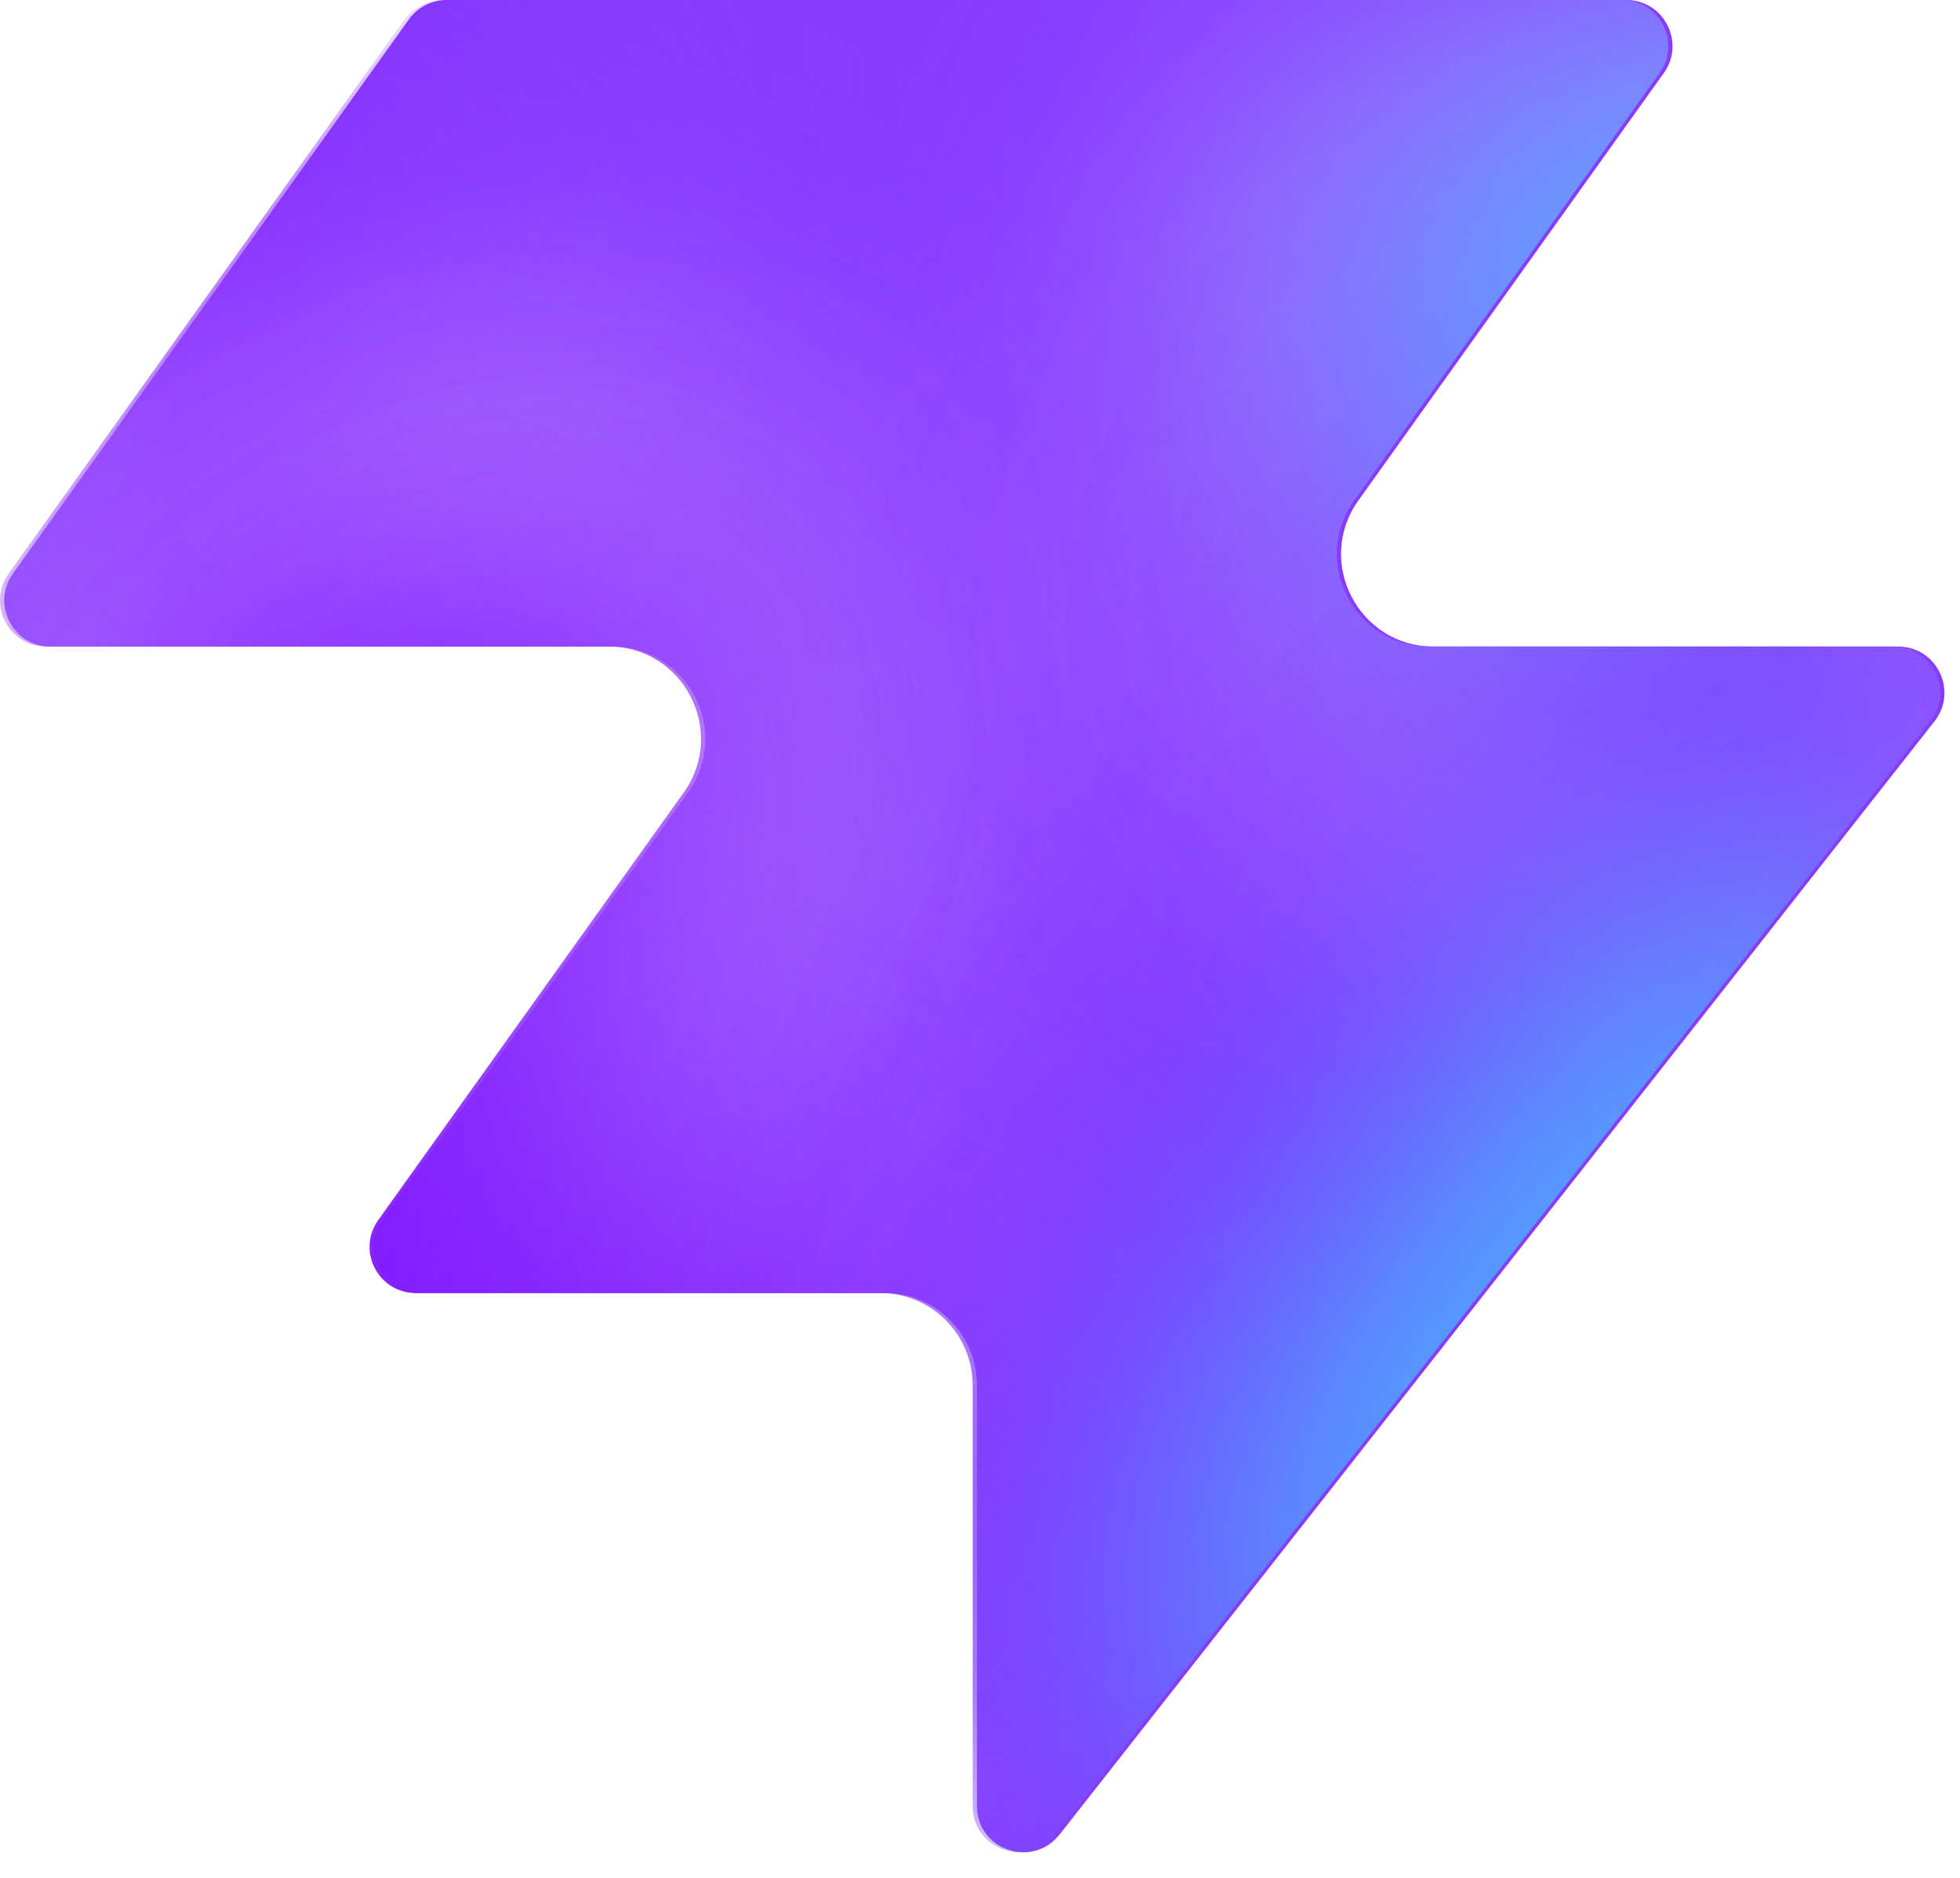
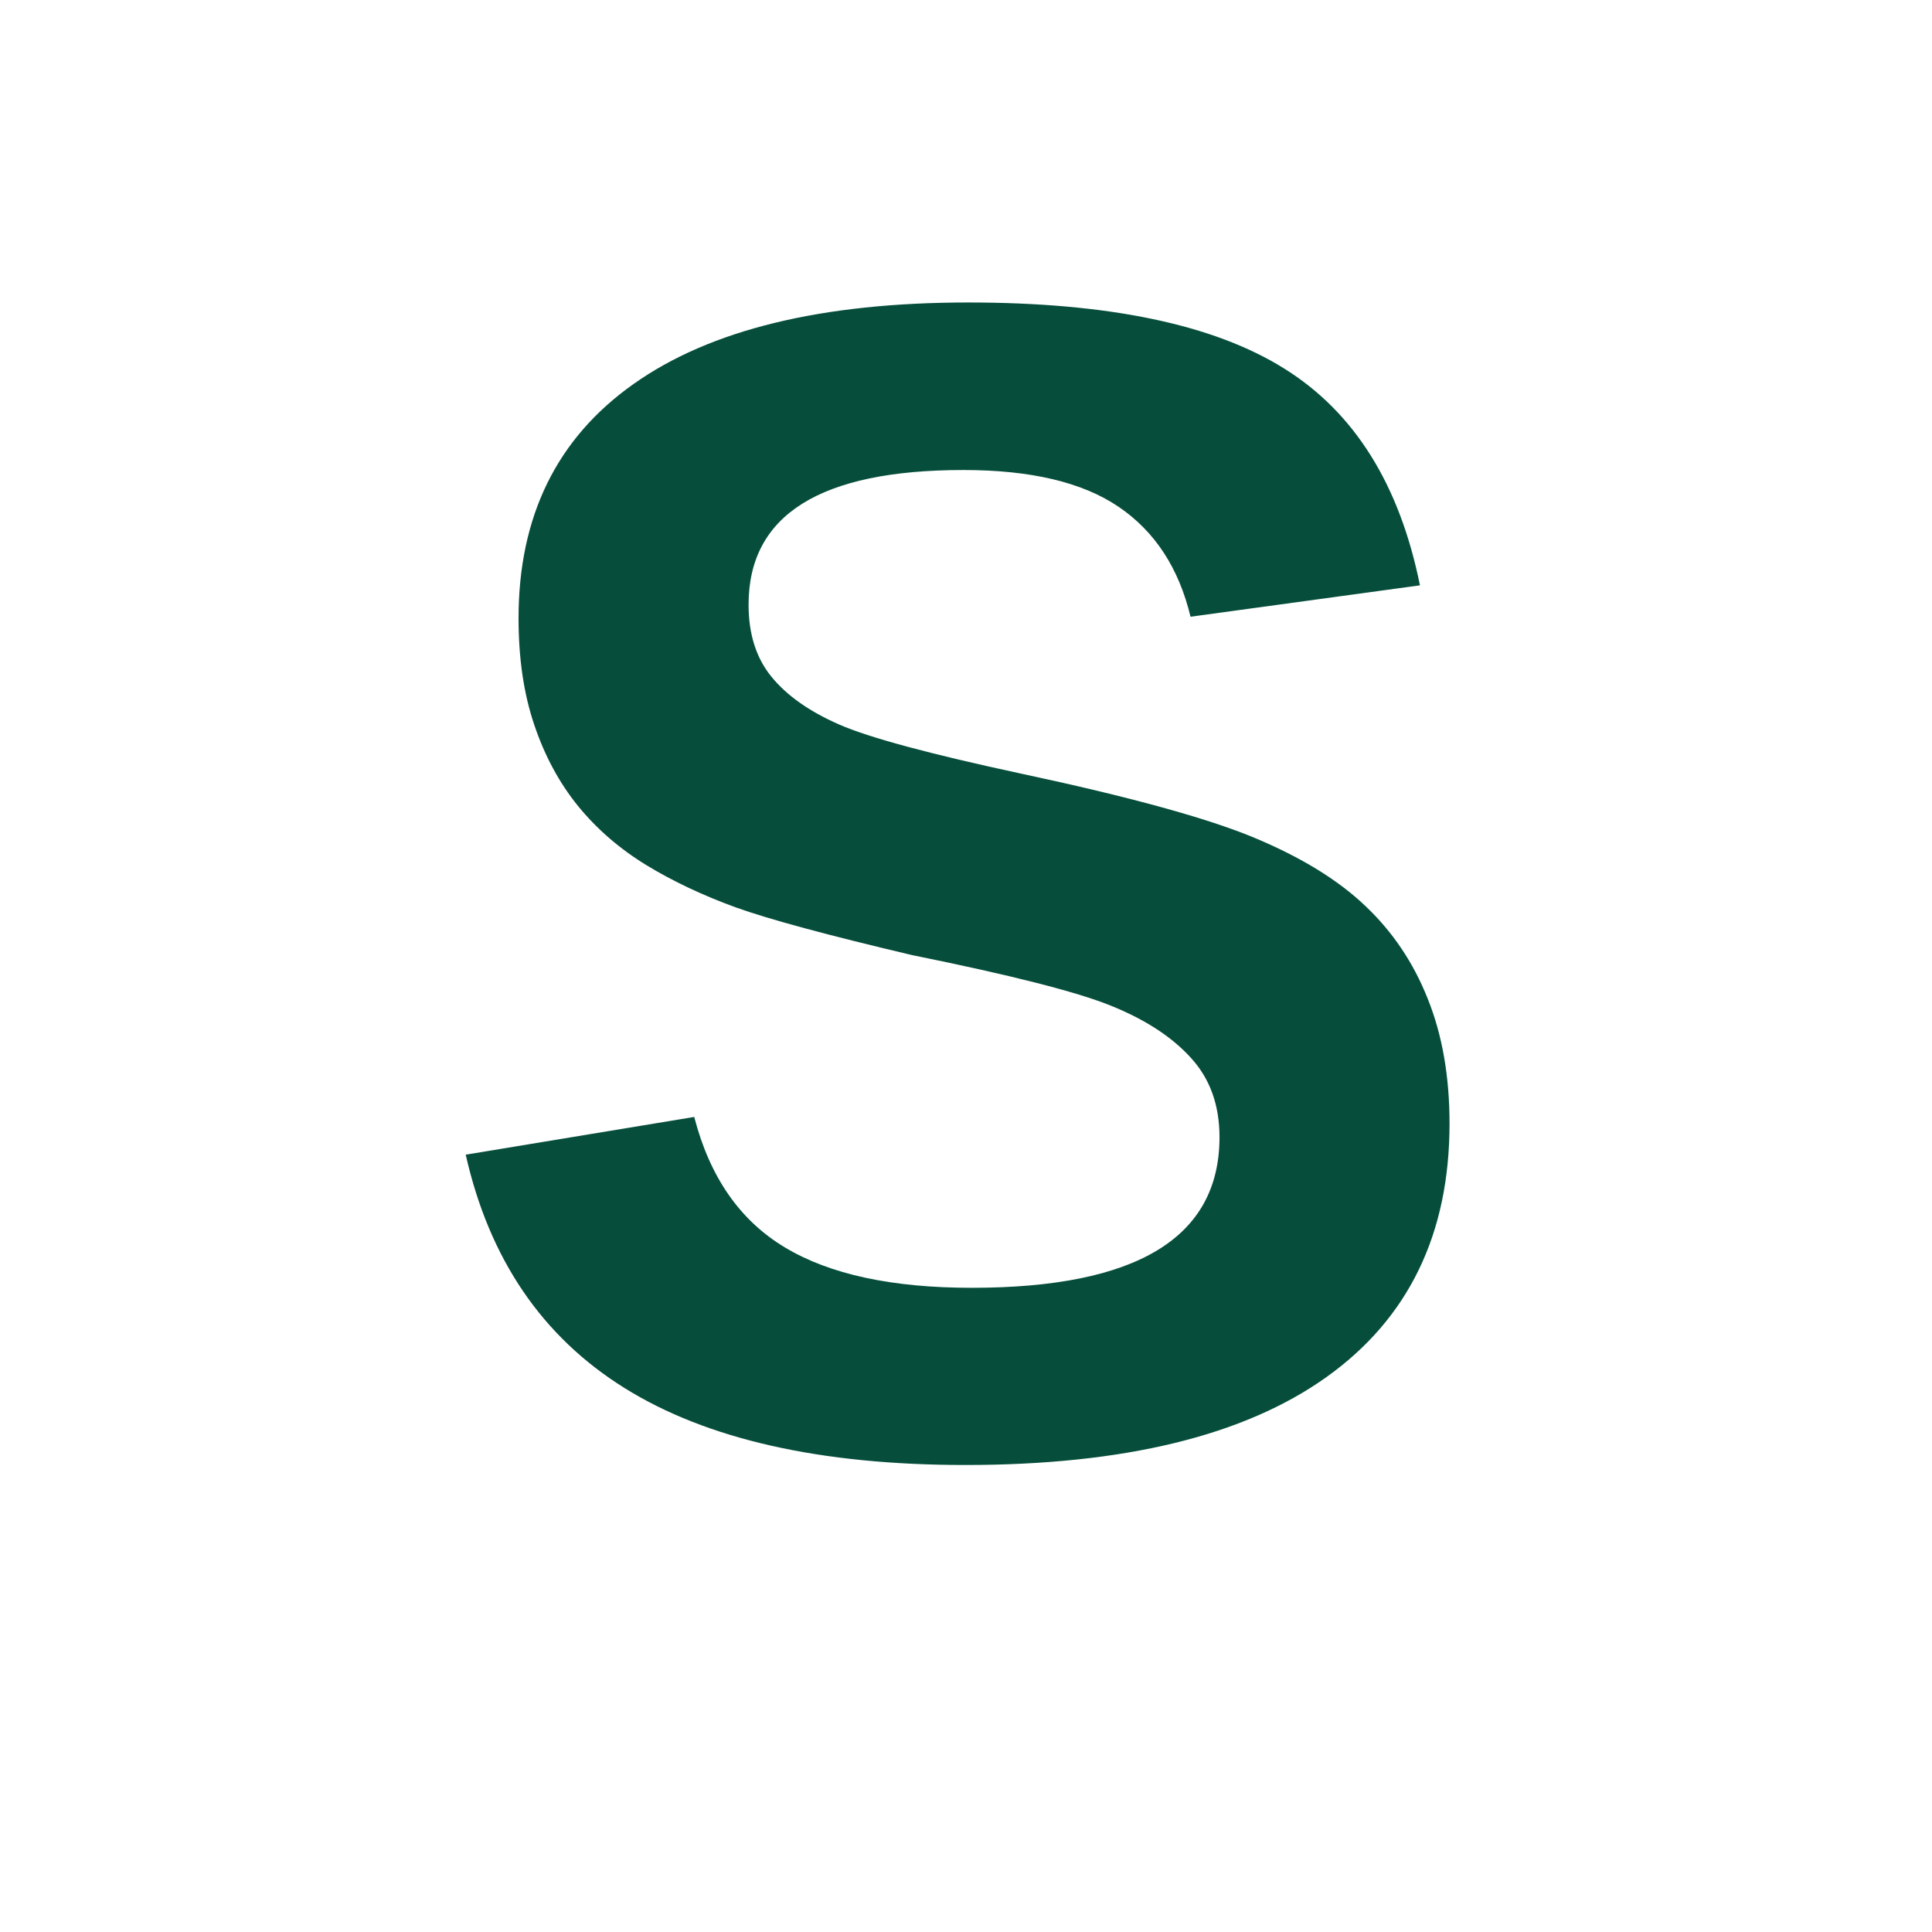
- <svg xmlns="http://www.w3.org/2000/svg" width="48" height="46" fill="none" viewBox="0 0 48 46">
-   <path fill="#863bff" d="M25.946 44.938c-.664.845-2.021.375-2.021-.698V33.937a2.26 2.26 0 0 0-2.262-2.262H10.287c-.92 0-1.456-1.04-.92-1.788l7.48-10.471c1.07-1.497 0-3.578-1.842-3.578H1.237c-.92 0-1.456-1.04-.92-1.788L10.013.474c.214-.297.556-.474.92-.474h28.894c.92 0 1.456 1.04.92 1.788l-7.48 10.471c-1.07 1.498 0 3.579 1.842 3.579h11.377c.943 0 1.473 1.088.89 1.83L25.947 44.94z" style="fill:#863bff;fill:color(display-p3 .525 .23 1);fill-opacity:1" />
-   <mask id="a" width="48" height="46" x="0" y="0" maskUnits="userSpaceOnUse" style="mask-type:alpha">
-     <path fill="#000" d="M25.842 44.938c-.664.844-2.021.375-2.021-.698V33.937a2.26 2.26 0 0 0-2.262-2.262H10.183c-.92 0-1.456-1.04-.92-1.788l7.48-10.471c1.07-1.498 0-3.579-1.842-3.579H1.133c-.92 0-1.456-1.04-.92-1.787L9.91.473c.214-.297.556-.474.92-.474h28.894c.92 0 1.456 1.04.92 1.788l-7.48 10.471c-1.07 1.498 0 3.578 1.842 3.578h11.377c.943 0 1.473 1.088.89 1.832L25.843 44.94z" style="fill:#000;fill-opacity:1" />
-   </mask>
-   <g mask="url(#a)">
-     <g filter="url(#b)">
-       <ellipse cx="5.508" cy="14.704" fill="#ede6ff" rx="5.508" ry="14.704" style="fill:#ede6ff;fill:color(display-p3 .927 .903 1);fill-opacity:1" transform="matrix(.00324 1 1 -.00324 -4.47 31.516)" />
-     </g>
-     <g filter="url(#c)">
-       <ellipse cx="10.399" cy="29.851" fill="#ede6ff" rx="10.399" ry="29.851" style="fill:#ede6ff;fill:color(display-p3 .927 .903 1);fill-opacity:1" transform="matrix(.00324 1 1 -.00324 -39.328 7.883)" />
-     </g>
-     <g filter="url(#d)">
-       <ellipse cx="5.508" cy="30.487" fill="#7e14ff" rx="5.508" ry="30.487" style="fill:#7e14ff;fill:color(display-p3 .492 .077 1);fill-opacity:1" transform="rotate(89.814 -25.913 -14.639)scale(1 -1)" />
-     </g>
-     <g filter="url(#e)">
-       <ellipse cx="5.508" cy="30.599" fill="#7e14ff" rx="5.508" ry="30.599" style="fill:#7e14ff;fill:color(display-p3 .492 .077 1);fill-opacity:1" transform="rotate(89.814 -32.644 -3.334)scale(1 -1)" />
-     </g>
-     <g filter="url(#f)">
-       <ellipse cx="5.508" cy="30.599" fill="#7e14ff" rx="5.508" ry="30.599" style="fill:#7e14ff;fill:color(display-p3 .492 .077 1);fill-opacity:1" transform="matrix(.00324 1 1 -.00324 -34.34 30.47)" />
-     </g>
-     <g filter="url(#g)">
-       <ellipse cx="14.072" cy="22.078" fill="#ede6ff" rx="14.072" ry="22.078" style="fill:#ede6ff;fill:color(display-p3 .927 .903 1);fill-opacity:1" transform="rotate(93.35 24.506 48.493)scale(-1 1)" />
-     </g>
-     <g filter="url(#h)">
-       <ellipse cx="3.47" cy="21.501" fill="#7e14ff" rx="3.47" ry="21.501" style="fill:#7e14ff;fill:color(display-p3 .492 .077 1);fill-opacity:1" transform="rotate(89.009 28.708 47.59)scale(-1 1)" />
-     </g>
-     <g filter="url(#i)">
-       <ellipse cx="3.47" cy="21.501" fill="#7e14ff" rx="3.47" ry="21.501" style="fill:#7e14ff;fill:color(display-p3 .492 .077 1);fill-opacity:1" transform="rotate(89.009 28.708 47.59)scale(-1 1)" />
-     </g>
-     <g filter="url(#j)">
-       <ellipse cx=".387" cy="8.972" fill="#7e14ff" rx="4.407" ry="29.108" style="fill:#7e14ff;fill:color(display-p3 .492 .077 1);fill-opacity:1" transform="rotate(39.51 .387 8.972)" />
-     </g>
-     <g filter="url(#k)">
-       <ellipse cx="47.523" cy="-6.092" fill="#7e14ff" rx="4.407" ry="29.108" style="fill:#7e14ff;fill:color(display-p3 .492 .077 1);fill-opacity:1" transform="rotate(37.892 47.523 -6.092)" />
-     </g>
-     <g filter="url(#l)">
-       <ellipse cx="41.412" cy="6.333" fill="#47bfff" rx="5.971" ry="9.665" style="fill:#47bfff;fill:color(display-p3 .28 .748 1);fill-opacity:1" transform="rotate(37.892 41.412 6.333)" />
-     </g>
-     <g filter="url(#m)">
-       <ellipse cx="-1.879" cy="38.332" fill="#7e14ff" rx="4.407" ry="29.108" style="fill:#7e14ff;fill:color(display-p3 .492 .077 1);fill-opacity:1" transform="rotate(37.892 -1.88 38.332)" />
-     </g>
-     <g filter="url(#n)">
-       <ellipse cx="-1.879" cy="38.332" fill="#7e14ff" rx="4.407" ry="29.108" style="fill:#7e14ff;fill:color(display-p3 .492 .077 1);fill-opacity:1" transform="rotate(37.892 -1.88 38.332)" />
-     </g>
-     <g filter="url(#o)">
-       <ellipse cx="35.651" cy="29.907" fill="#7e14ff" rx="4.407" ry="29.108" style="fill:#7e14ff;fill:color(display-p3 .492 .077 1);fill-opacity:1" transform="rotate(37.892 35.651 29.907)" />
-     </g>
-     <g filter="url(#p)">
-       <ellipse cx="38.418" cy="32.4" fill="#47bfff" rx="5.971" ry="15.297" style="fill:#47bfff;fill:color(display-p3 .28 .748 1);fill-opacity:1" transform="rotate(37.892 38.418 32.4)" />
-     </g>
-   </g>
-   <defs>
-     <filter id="b" width="60.045" height="41.654" x="-19.77" y="16.149" color-interpolation-filters="sRGB" filterUnits="userSpaceOnUse">
-       <feFlood flood-opacity="0" result="BackgroundImageFix" />
-       <feBlend in="SourceGraphic" in2="BackgroundImageFix" result="shape" />
-       <feGaussianBlur result="effect1_foregroundBlur_2002_17158" stdDeviation="7.659" />
-     </filter>
-     <filter id="c" width="90.34" height="51.437" x="-54.613" y="-7.533" color-interpolation-filters="sRGB" filterUnits="userSpaceOnUse">
-       <feFlood flood-opacity="0" result="BackgroundImageFix" />
-       <feBlend in="SourceGraphic" in2="BackgroundImageFix" result="shape" />
-       <feGaussianBlur result="effect1_foregroundBlur_2002_17158" stdDeviation="7.659" />
-     </filter>
-     <filter id="d" width="79.355" height="29.4" x="-49.64" y="2.03" color-interpolation-filters="sRGB" filterUnits="userSpaceOnUse">
-       <feFlood flood-opacity="0" result="BackgroundImageFix" />
-       <feBlend in="SourceGraphic" in2="BackgroundImageFix" result="shape" />
-       <feGaussianBlur result="effect1_foregroundBlur_2002_17158" stdDeviation="4.596" />
-     </filter>
-     <filter id="e" width="79.579" height="29.4" x="-45.045" y="20.029" color-interpolation-filters="sRGB" filterUnits="userSpaceOnUse">
-       <feFlood flood-opacity="0" result="BackgroundImageFix" />
-       <feBlend in="SourceGraphic" in2="BackgroundImageFix" result="shape" />
-       <feGaussianBlur result="effect1_foregroundBlur_2002_17158" stdDeviation="4.596" />
-     </filter>
-     <filter id="f" width="79.579" height="29.4" x="-43.513" y="21.178" color-interpolation-filters="sRGB" filterUnits="userSpaceOnUse">
-       <feFlood flood-opacity="0" result="BackgroundImageFix" />
-       <feBlend in="SourceGraphic" in2="BackgroundImageFix" result="shape" />
-       <feGaussianBlur result="effect1_foregroundBlur_2002_17158" stdDeviation="4.596" />
-     </filter>
-     <filter id="g" width="74.749" height="58.852" x="15.756" y="-17.901" color-interpolation-filters="sRGB" filterUnits="userSpaceOnUse">
-       <feFlood flood-opacity="0" result="BackgroundImageFix" />
-       <feBlend in="SourceGraphic" in2="BackgroundImageFix" result="shape" />
-       <feGaussianBlur result="effect1_foregroundBlur_2002_17158" stdDeviation="7.659" />
-     </filter>
-     <filter id="h" width="61.377" height="25.362" x="23.548" y="2.284" color-interpolation-filters="sRGB" filterUnits="userSpaceOnUse">
-       <feFlood flood-opacity="0" result="BackgroundImageFix" />
-       <feBlend in="SourceGraphic" in2="BackgroundImageFix" result="shape" />
-       <feGaussianBlur result="effect1_foregroundBlur_2002_17158" stdDeviation="4.596" />
-     </filter>
-     <filter id="i" width="61.377" height="25.362" x="23.548" y="2.284" color-interpolation-filters="sRGB" filterUnits="userSpaceOnUse">
-       <feFlood flood-opacity="0" result="BackgroundImageFix" />
-       <feBlend in="SourceGraphic" in2="BackgroundImageFix" result="shape" />
-       <feGaussianBlur result="effect1_foregroundBlur_2002_17158" stdDeviation="4.596" />
-     </filter>
-     <filter id="j" width="56.045" height="63.649" x="-27.636" y="-22.853" color-interpolation-filters="sRGB" filterUnits="userSpaceOnUse">
-       <feFlood flood-opacity="0" result="BackgroundImageFix" />
-       <feBlend in="SourceGraphic" in2="BackgroundImageFix" result="shape" />
-       <feGaussianBlur result="effect1_foregroundBlur_2002_17158" stdDeviation="4.596" />
-     </filter>
-     <filter id="k" width="54.814" height="64.646" x="20.116" y="-38.415" color-interpolation-filters="sRGB" filterUnits="userSpaceOnUse">
-       <feFlood flood-opacity="0" result="BackgroundImageFix" />
-       <feBlend in="SourceGraphic" in2="BackgroundImageFix" result="shape" />
-       <feGaussianBlur result="effect1_foregroundBlur_2002_17158" stdDeviation="4.596" />
-     </filter>
-     <filter id="l" width="33.541" height="35.313" x="24.641" y="-11.323" color-interpolation-filters="sRGB" filterUnits="userSpaceOnUse">
-       <feFlood flood-opacity="0" result="BackgroundImageFix" />
-       <feBlend in="SourceGraphic" in2="BackgroundImageFix" result="shape" />
-       <feGaussianBlur result="effect1_foregroundBlur_2002_17158" stdDeviation="4.596" />
-     </filter>
-     <filter id="m" width="54.814" height="64.646" x="-29.286" y="6.009" color-interpolation-filters="sRGB" filterUnits="userSpaceOnUse">
-       <feFlood flood-opacity="0" result="BackgroundImageFix" />
-       <feBlend in="SourceGraphic" in2="BackgroundImageFix" result="shape" />
-       <feGaussianBlur result="effect1_foregroundBlur_2002_17158" stdDeviation="4.596" />
-     </filter>
-     <filter id="n" width="54.814" height="64.646" x="-29.286" y="6.009" color-interpolation-filters="sRGB" filterUnits="userSpaceOnUse">
-       <feFlood flood-opacity="0" result="BackgroundImageFix" />
-       <feBlend in="SourceGraphic" in2="BackgroundImageFix" result="shape" />
-       <feGaussianBlur result="effect1_foregroundBlur_2002_17158" stdDeviation="4.596" />
-     </filter>
-     <filter id="o" width="54.814" height="64.646" x="8.244" y="-2.416" color-interpolation-filters="sRGB" filterUnits="userSpaceOnUse">
-       <feFlood flood-opacity="0" result="BackgroundImageFix" />
-       <feBlend in="SourceGraphic" in2="BackgroundImageFix" result="shape" />
-       <feGaussianBlur result="effect1_foregroundBlur_2002_17158" stdDeviation="4.596" />
-     </filter>
-     <filter id="p" width="39.409" height="43.623" x="18.713" y="10.588" color-interpolation-filters="sRGB" filterUnits="userSpaceOnUse">
-       <feFlood flood-opacity="0" result="BackgroundImageFix" />
-       <feBlend in="SourceGraphic" in2="BackgroundImageFix" result="shape" />
-       <feGaussianBlur result="effect1_foregroundBlur_2002_17158" stdDeviation="4.596" />
-     </filter>
-   </defs>
+ <svg xmlns="http://www.w3.org/2000/svg" viewBox="0 0 100 100" width="100" height="100">
+   <text x="50" y="75" font-family="Arial, Helvetica, sans-serif" font-size="85" font-weight="900" fill="#064e3b" text-anchor="middle">S</text>
</svg>
